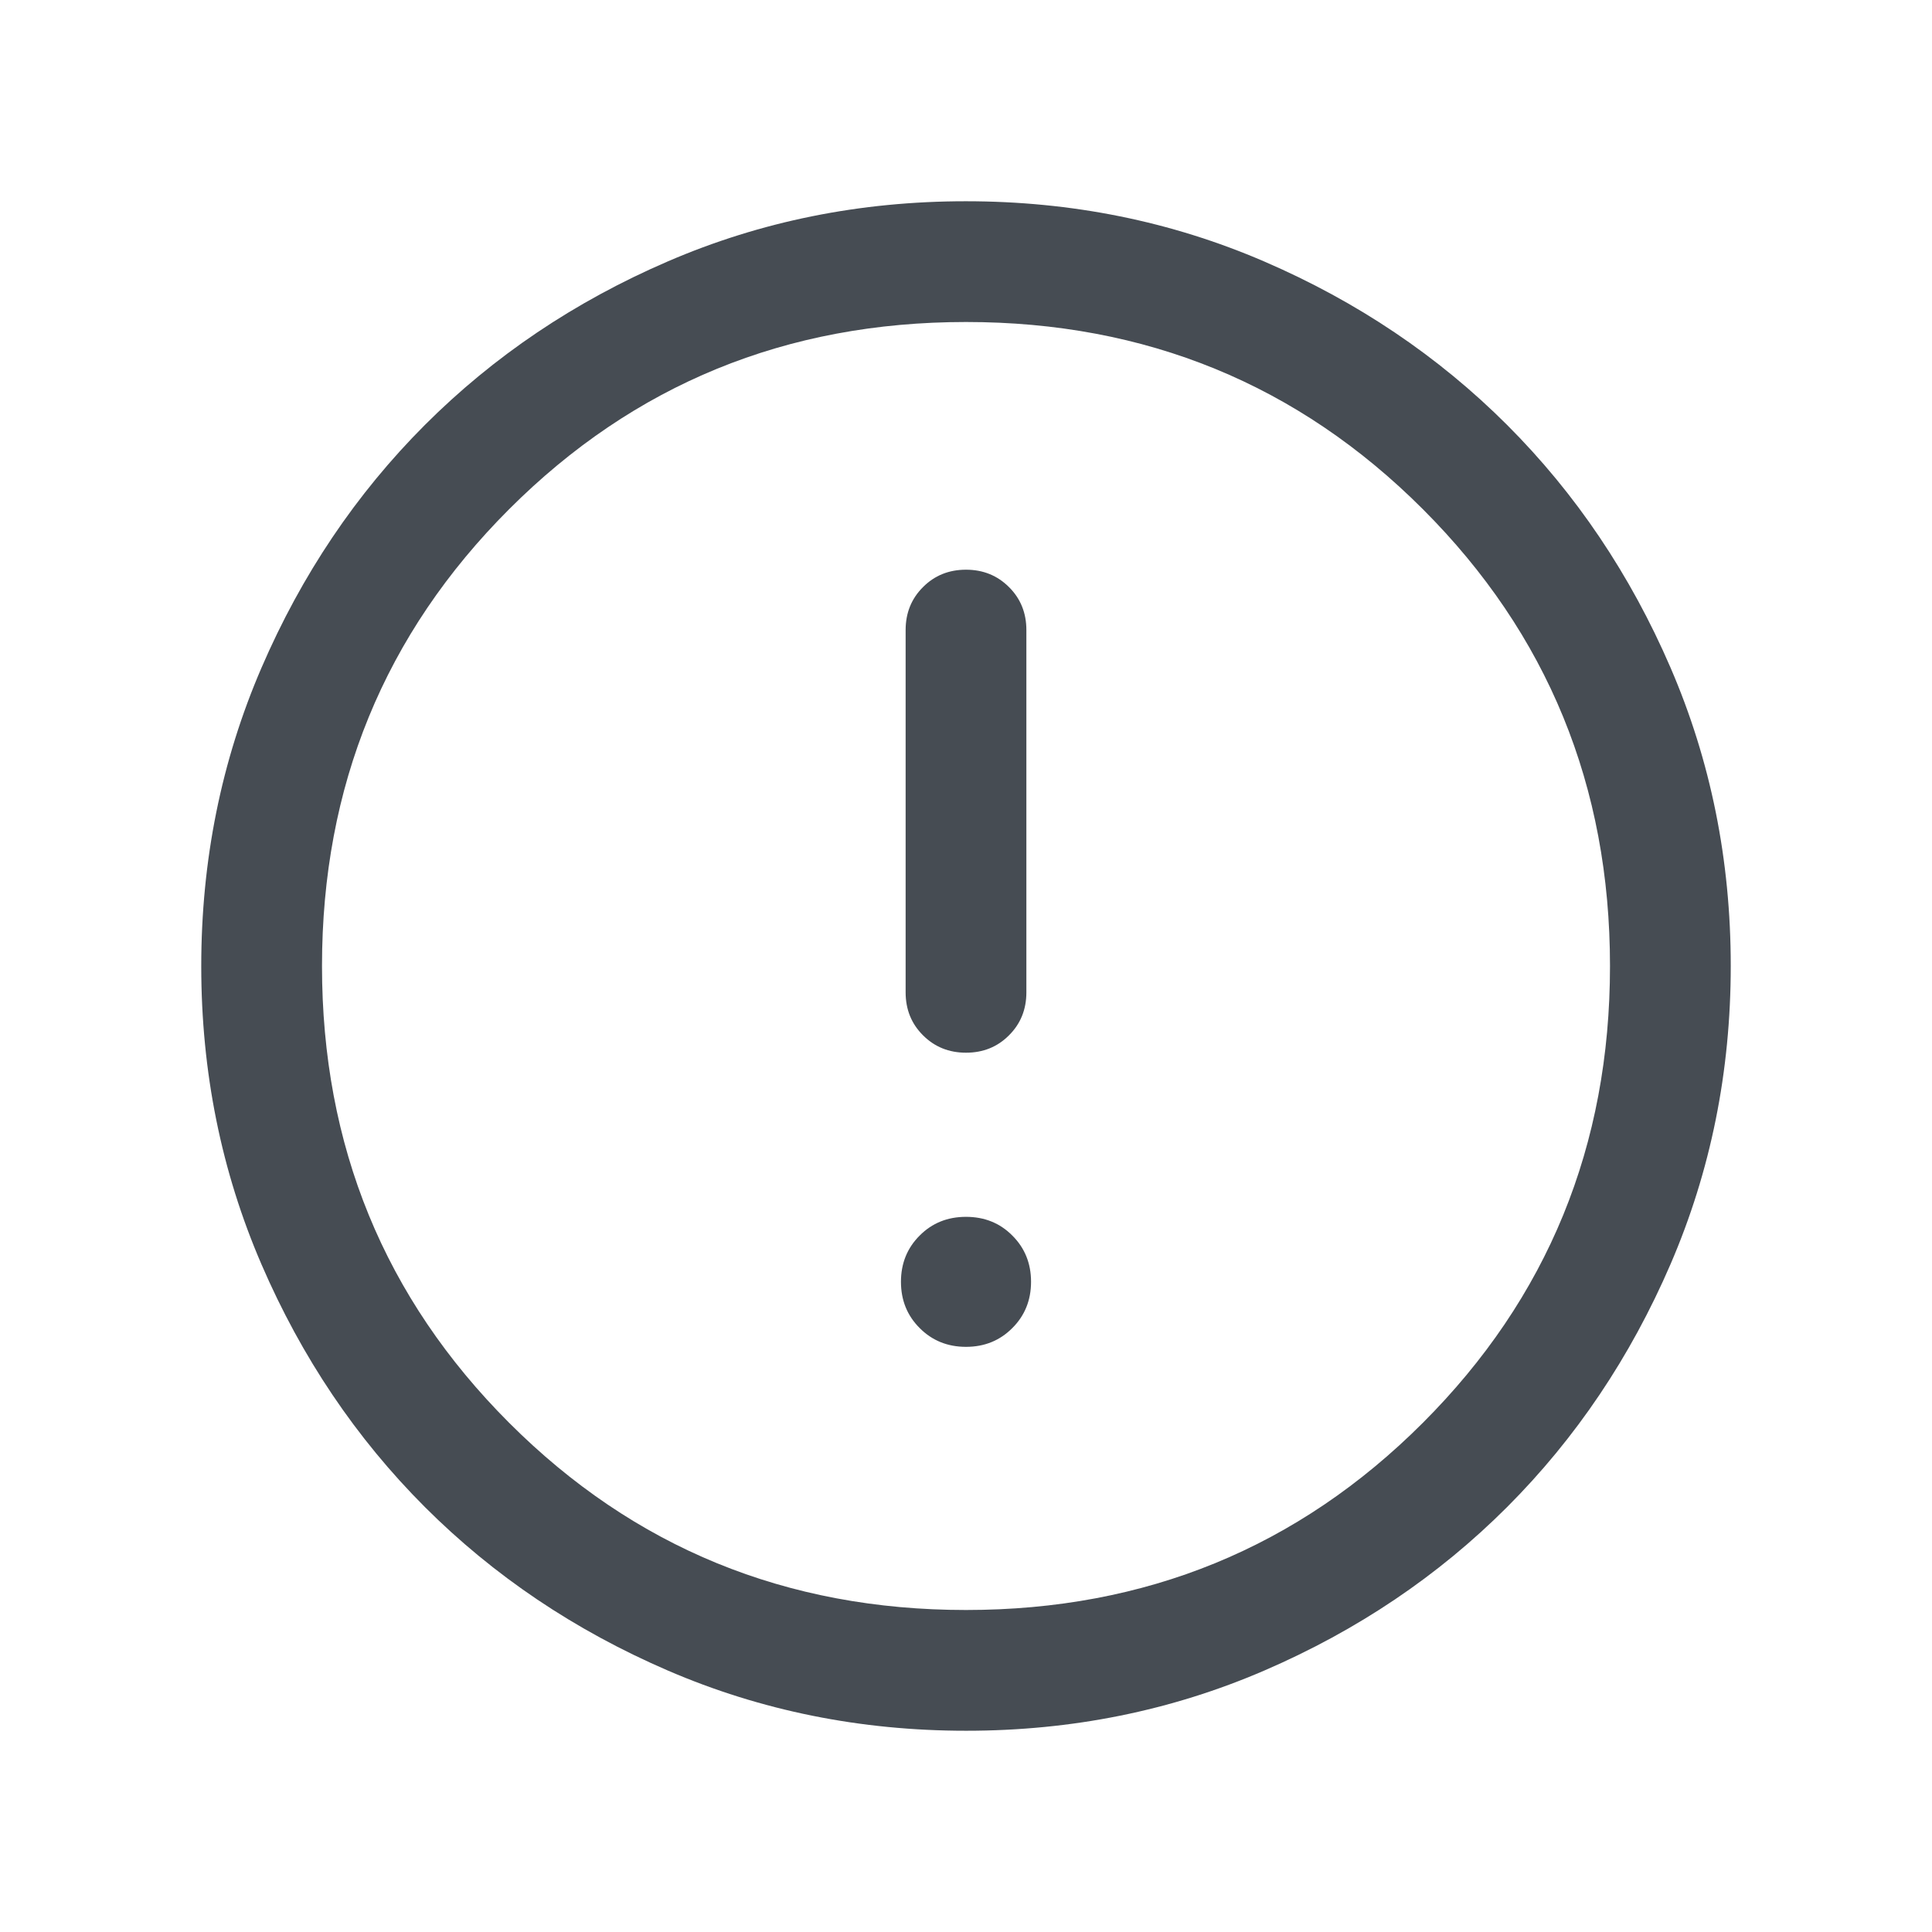
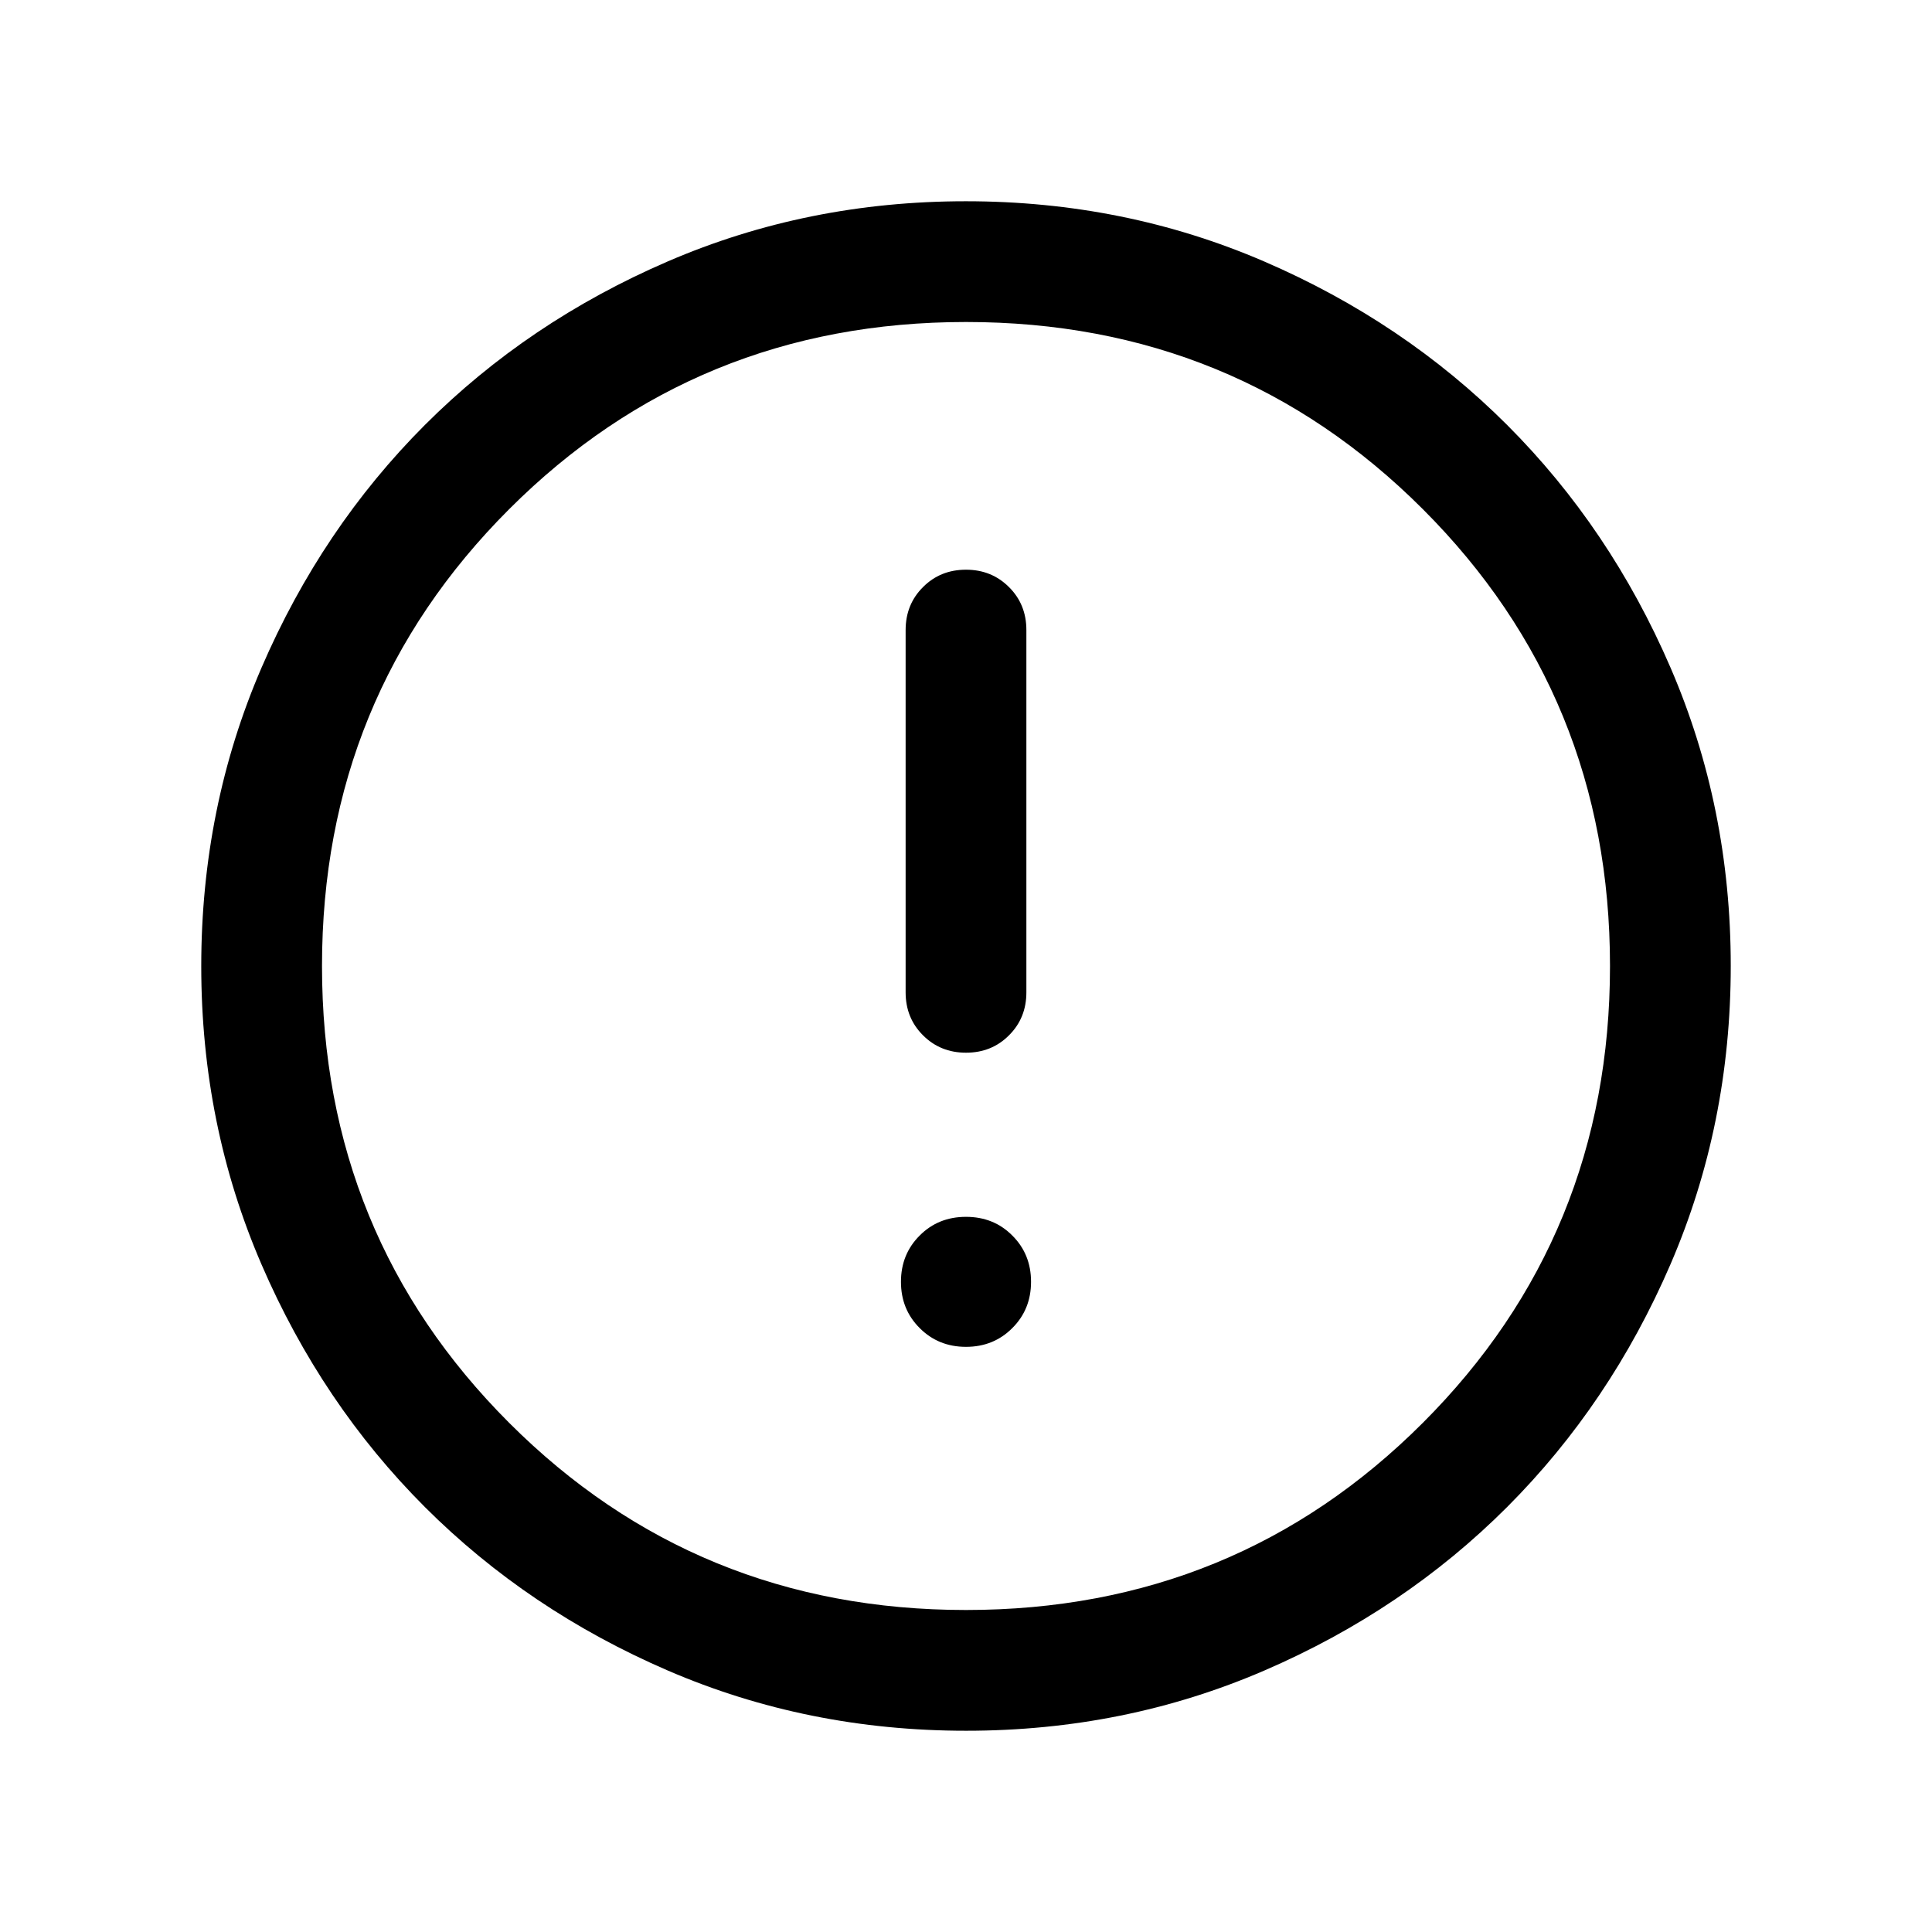
<svg xmlns="http://www.w3.org/2000/svg" width="24" height="24" viewBox="0 0 24 24" fill="none">
  <mask id="mask0_389_1866" style="mask-type:alpha" maskUnits="userSpaceOnUse" x="0" y="0" width="24" height="24">
    <rect width="24" height="24" fill="#D9D9D9" />
  </mask>
  <g mask="url(#mask0_389_1866)">
-     <path d="M12 16.731C12.229 16.731 12.421 16.653 12.575 16.498C12.73 16.344 12.808 16.152 12.808 15.923C12.808 15.694 12.73 15.502 12.575 15.348C12.421 15.193 12.229 15.116 12 15.116C11.771 15.116 11.579 15.193 11.425 15.348C11.27 15.502 11.192 15.694 11.192 15.923C11.192 16.152 11.27 16.344 11.425 16.498C11.579 16.653 11.771 16.731 12 16.731ZM12 13.077C12.213 13.077 12.391 13.005 12.534 12.861C12.678 12.718 12.75 12.54 12.75 12.327V7.827C12.75 7.614 12.678 7.436 12.534 7.293C12.39 7.149 12.212 7.077 12 7.077C11.787 7.077 11.609 7.149 11.466 7.293C11.322 7.436 11.25 7.614 11.25 7.827V12.327C11.25 12.54 11.322 12.718 11.466 12.861C11.61 13.005 11.788 13.077 12 13.077ZM12.002 21.5C10.688 21.5 9.453 21.251 8.296 20.752C7.14 20.253 6.135 19.577 5.279 18.722C4.424 17.867 3.747 16.862 3.248 15.706C2.749 14.55 2.5 13.316 2.5 12.002C2.5 10.688 2.749 9.453 3.248 8.296C3.747 7.14 4.423 6.135 5.278 5.279C6.133 4.424 7.138 3.747 8.294 3.248C9.45 2.749 10.684 2.5 11.998 2.5C13.312 2.5 14.547 2.749 15.704 3.248C16.86 3.747 17.865 4.423 18.721 5.278C19.576 6.133 20.253 7.138 20.752 8.294C21.251 9.45 21.5 10.684 21.5 11.998C21.5 13.312 21.251 14.547 20.752 15.704C20.253 16.86 19.577 17.865 18.722 18.721C17.867 19.576 16.862 20.253 15.706 20.752C14.55 21.251 13.316 21.5 12.002 21.5ZM12 20C14.233 20 16.125 19.225 17.675 17.675C19.225 16.125 20 14.233 20 12C20 9.767 19.225 7.875 17.675 6.325C16.125 4.775 14.233 4 12 4C9.767 4 7.875 4.775 6.325 6.325C4.775 7.875 4 9.767 4 12C4 14.233 4.775 16.125 6.325 17.675C7.875 19.225 9.767 20 12 20Z" fill="#464C53" />
+     <path d="M12 16.731C12.229 16.731 12.421 16.653 12.575 16.498C12.73 16.344 12.808 16.152 12.808 15.923C12.808 15.694 12.73 15.502 12.575 15.348C12.421 15.193 12.229 15.116 12 15.116C11.771 15.116 11.579 15.193 11.425 15.348C11.27 15.502 11.192 15.694 11.192 15.923C11.192 16.152 11.27 16.344 11.425 16.498C11.579 16.653 11.771 16.731 12 16.731ZM12 13.077C12.213 13.077 12.391 13.005 12.534 12.861C12.678 12.718 12.75 12.54 12.75 12.327V7.827C12.75 7.614 12.678 7.436 12.534 7.293C12.39 7.149 12.212 7.077 12 7.077C11.787 7.077 11.609 7.149 11.466 7.293C11.322 7.436 11.25 7.614 11.25 7.827V12.327C11.25 12.54 11.322 12.718 11.466 12.861C11.61 13.005 11.788 13.077 12 13.077ZM12.002 21.5C10.688 21.5 9.453 21.251 8.296 20.752C7.14 20.253 6.135 19.577 5.279 18.722C4.424 17.867 3.747 16.862 3.248 15.706C2.749 14.55 2.5 13.316 2.5 12.002C2.5 10.688 2.749 9.453 3.248 8.296C3.747 7.14 4.423 6.135 5.278 5.279C6.133 4.424 7.138 3.747 8.294 3.248C9.45 2.749 10.684 2.5 11.998 2.5C13.312 2.5 14.547 2.749 15.704 3.248C16.86 3.747 17.865 4.423 18.721 5.278C19.576 6.133 20.253 7.138 20.752 8.294C21.251 9.45 21.5 10.684 21.5 11.998C21.5 13.312 21.251 14.547 20.752 15.704C20.253 16.86 19.577 17.865 18.722 18.721C17.867 19.576 16.862 20.253 15.706 20.752C14.55 21.251 13.316 21.5 12.002 21.5ZM12 20C14.233 20 16.125 19.225 17.675 17.675C19.225 16.125 20 14.233 20 12C20 9.767 19.225 7.875 17.675 6.325C16.125 4.775 14.233 4 12 4C9.767 4 7.875 4.775 6.325 6.325C4.775 7.875 4 9.767 4 12C4 14.233 4.775 16.125 6.325 17.675C7.875 19.225 9.767 20 12 20Z" fill="currentColor" />
  </g>
</svg>
